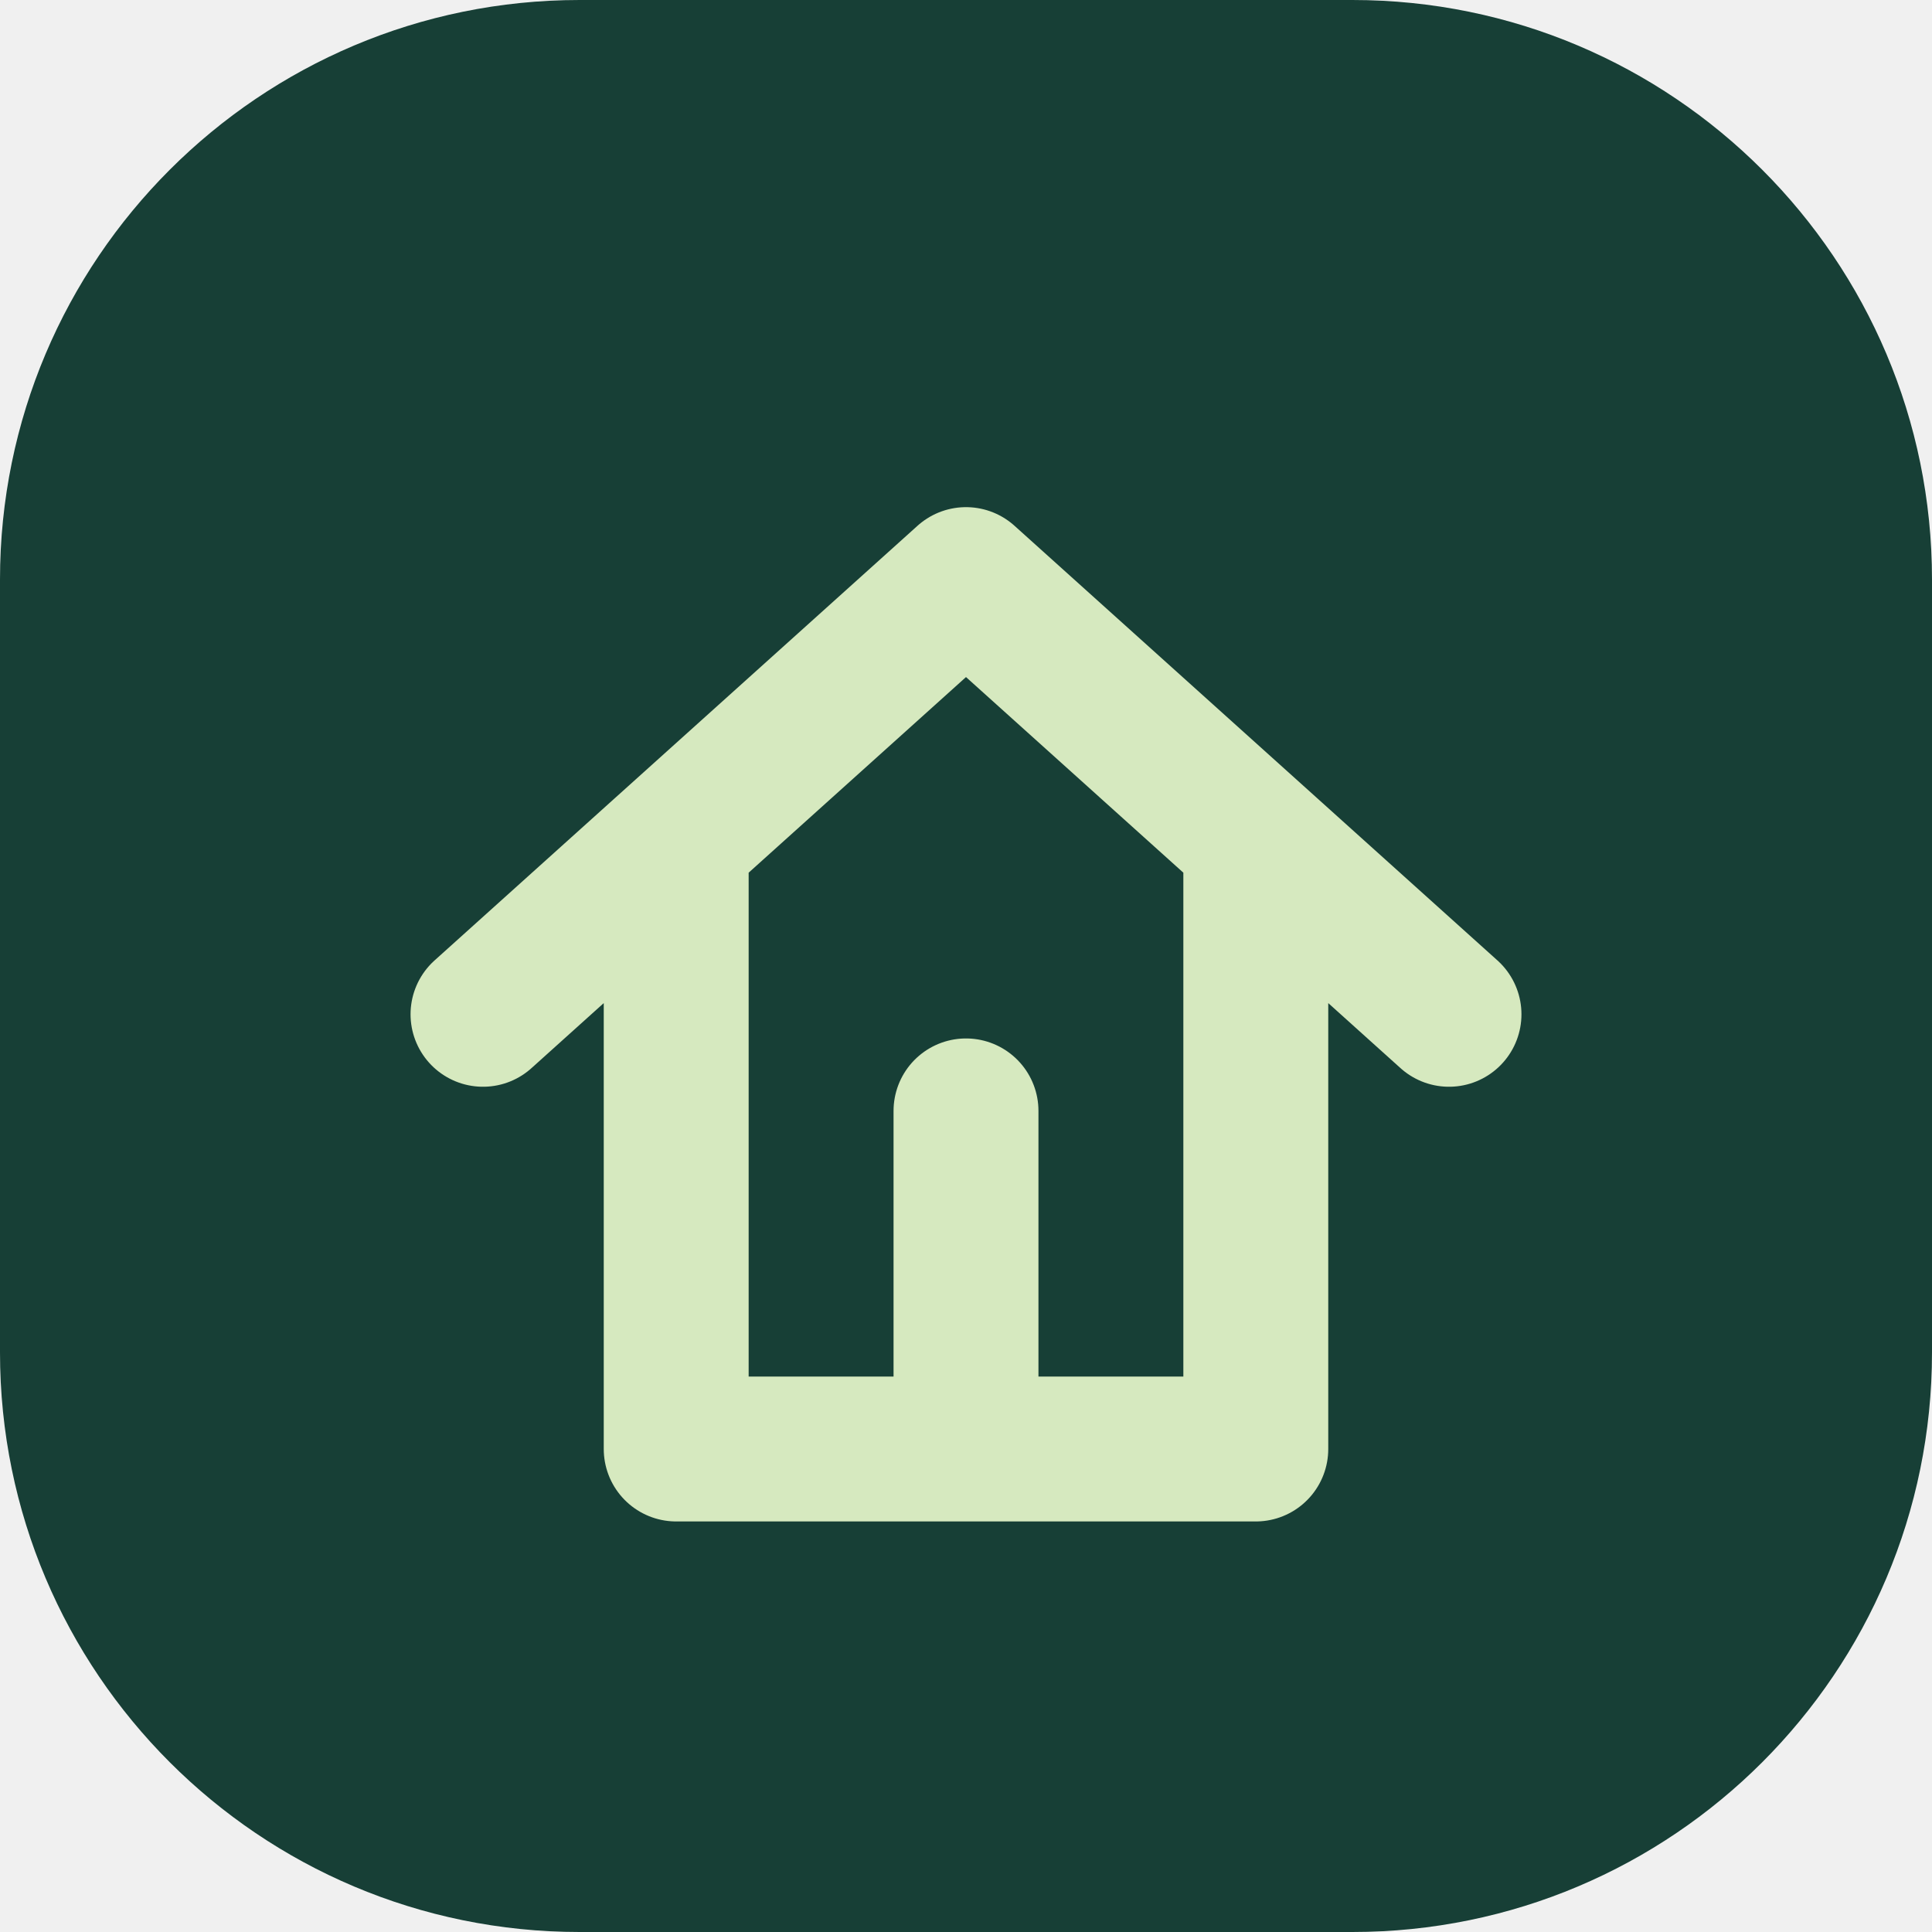
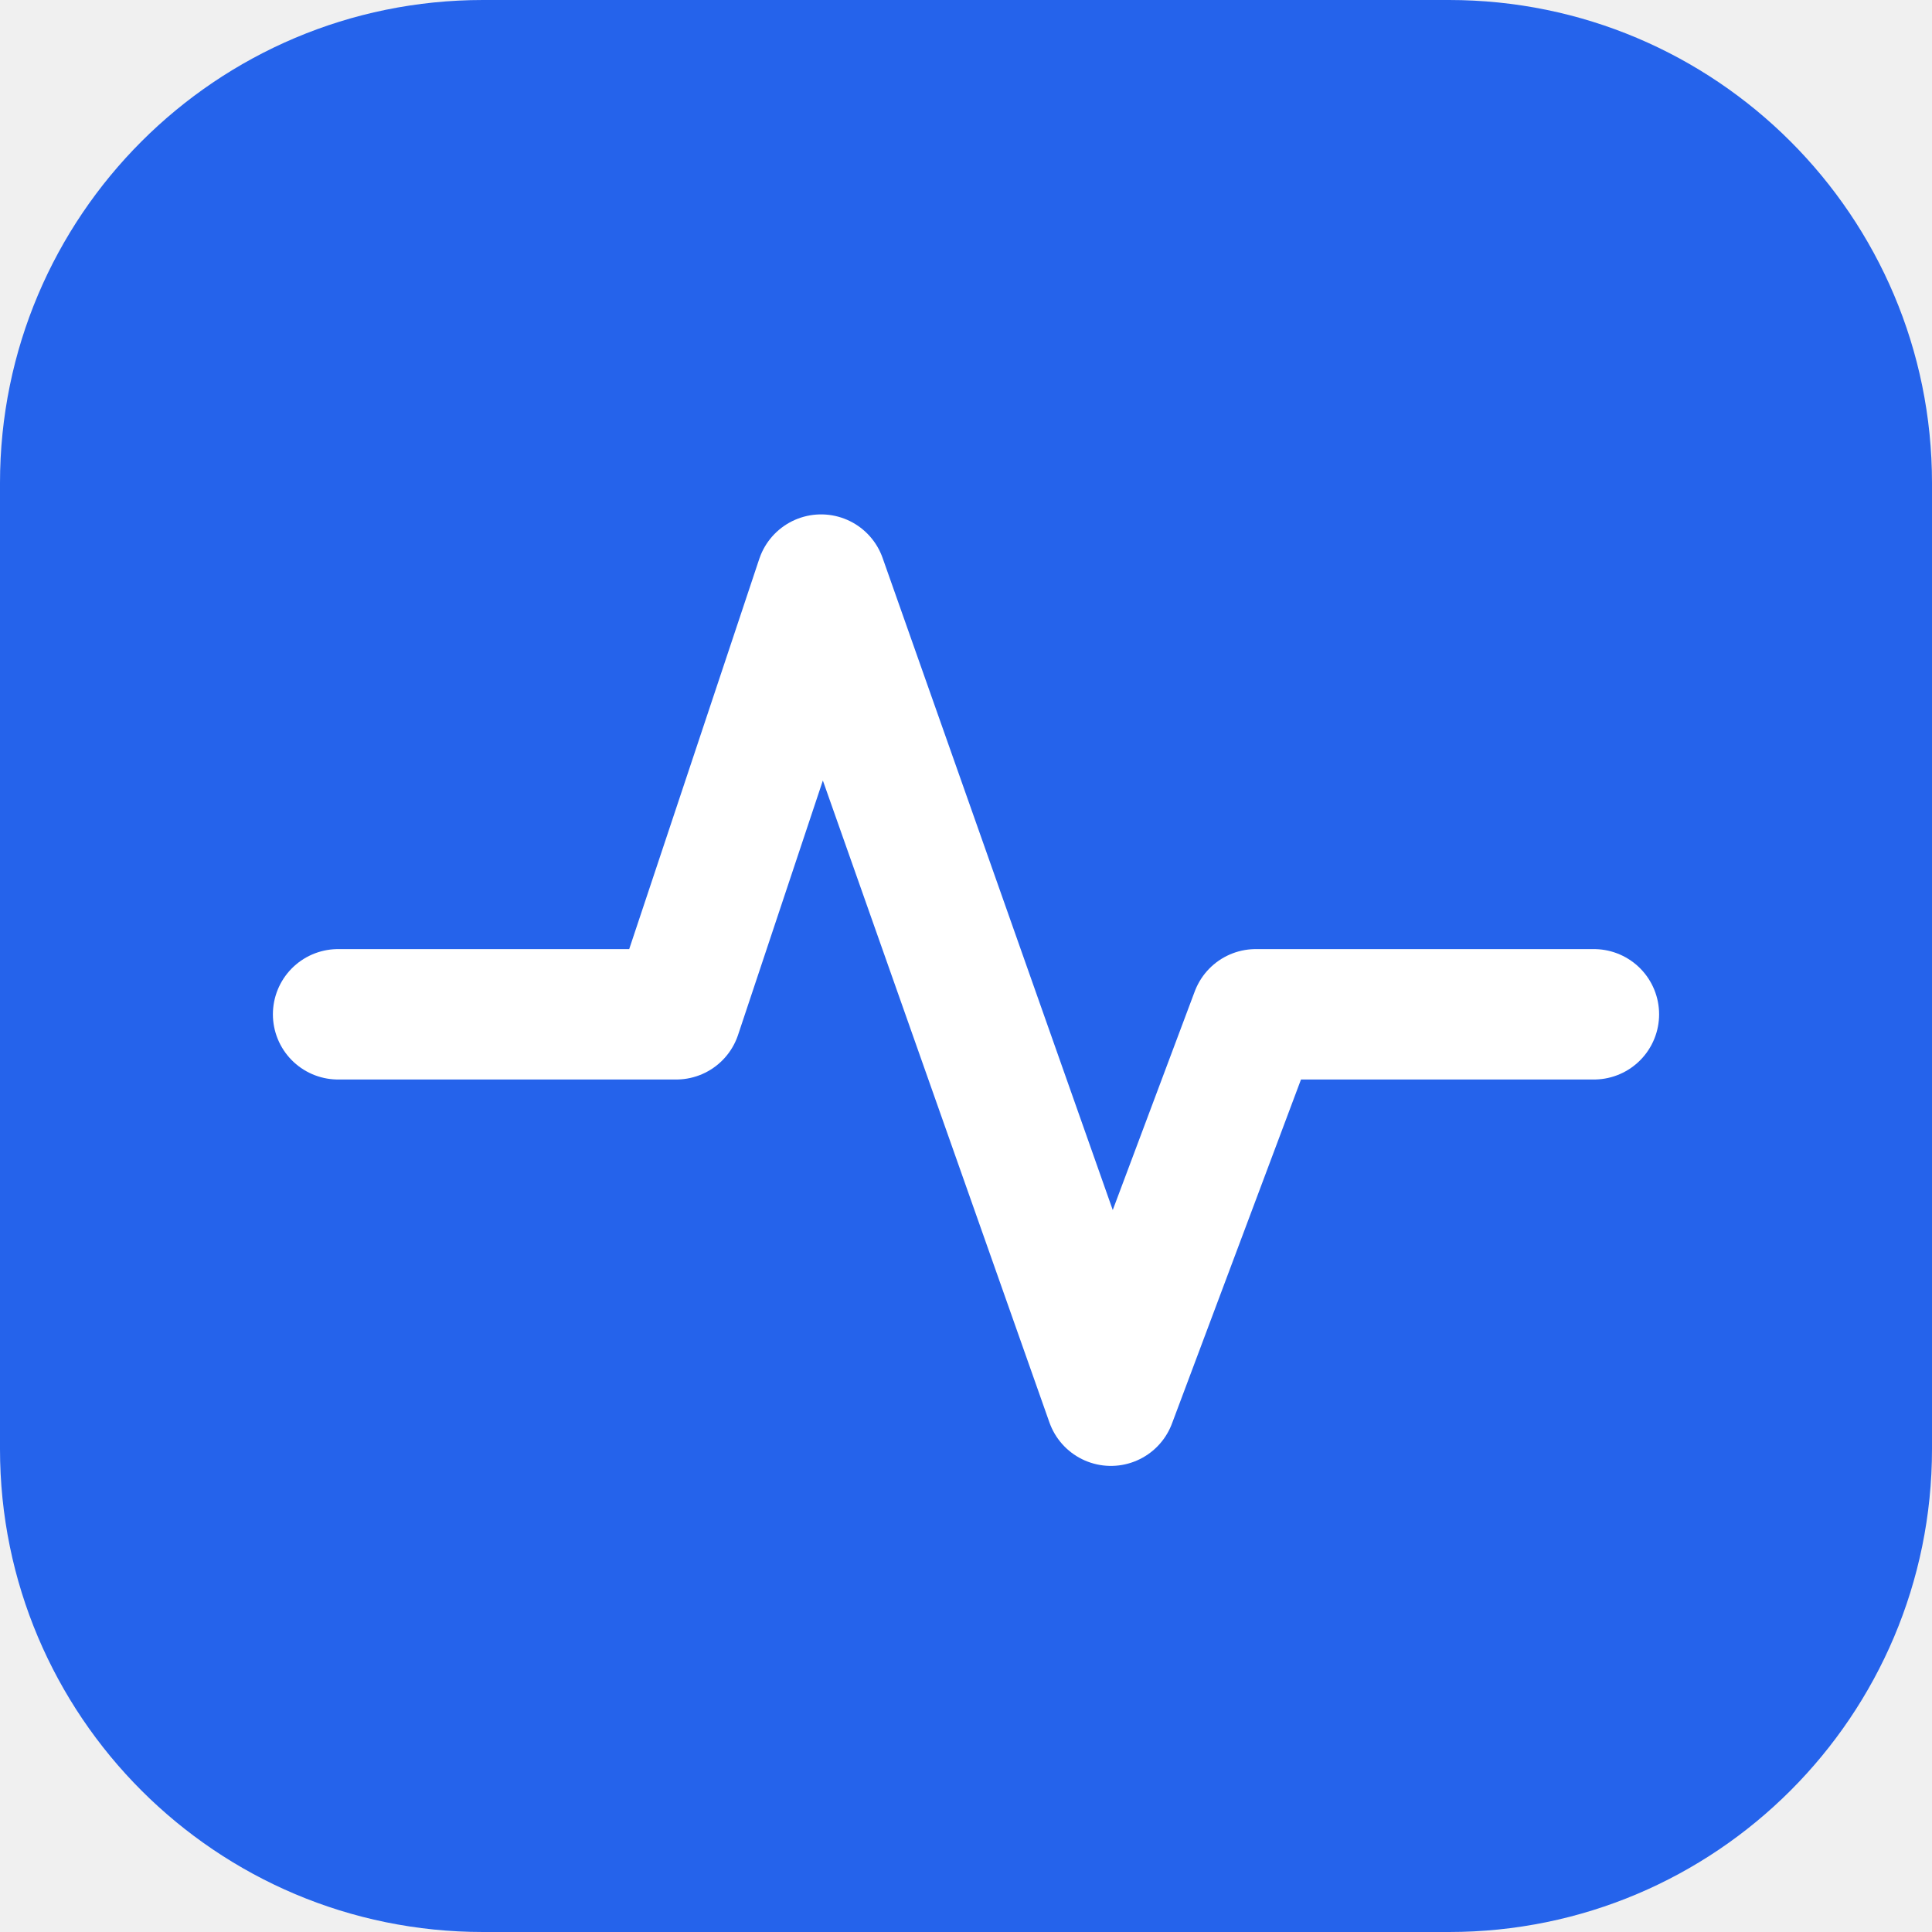
<svg xmlns="http://www.w3.org/2000/svg" viewBox="0 0 40 40">
-   <rect width="40" height="40" rx="12" fill="#173f36" />
-   <path d="m10 21 10-9 10 9M14 18v12h12V18M20 23v7" fill="none" stroke="#d6e9bf" stroke-width="3" stroke-linecap="round" stroke-linejoin="round" />
+   <rect width="40" height="40" rx="10" fill="#2563eb" />
+   <path d="M7 21h7l3-9 6 17 3-8h7" fill="none" stroke="#fff" stroke-width="2.7" stroke-linecap="round" stroke-linejoin="round" />
</svg>
